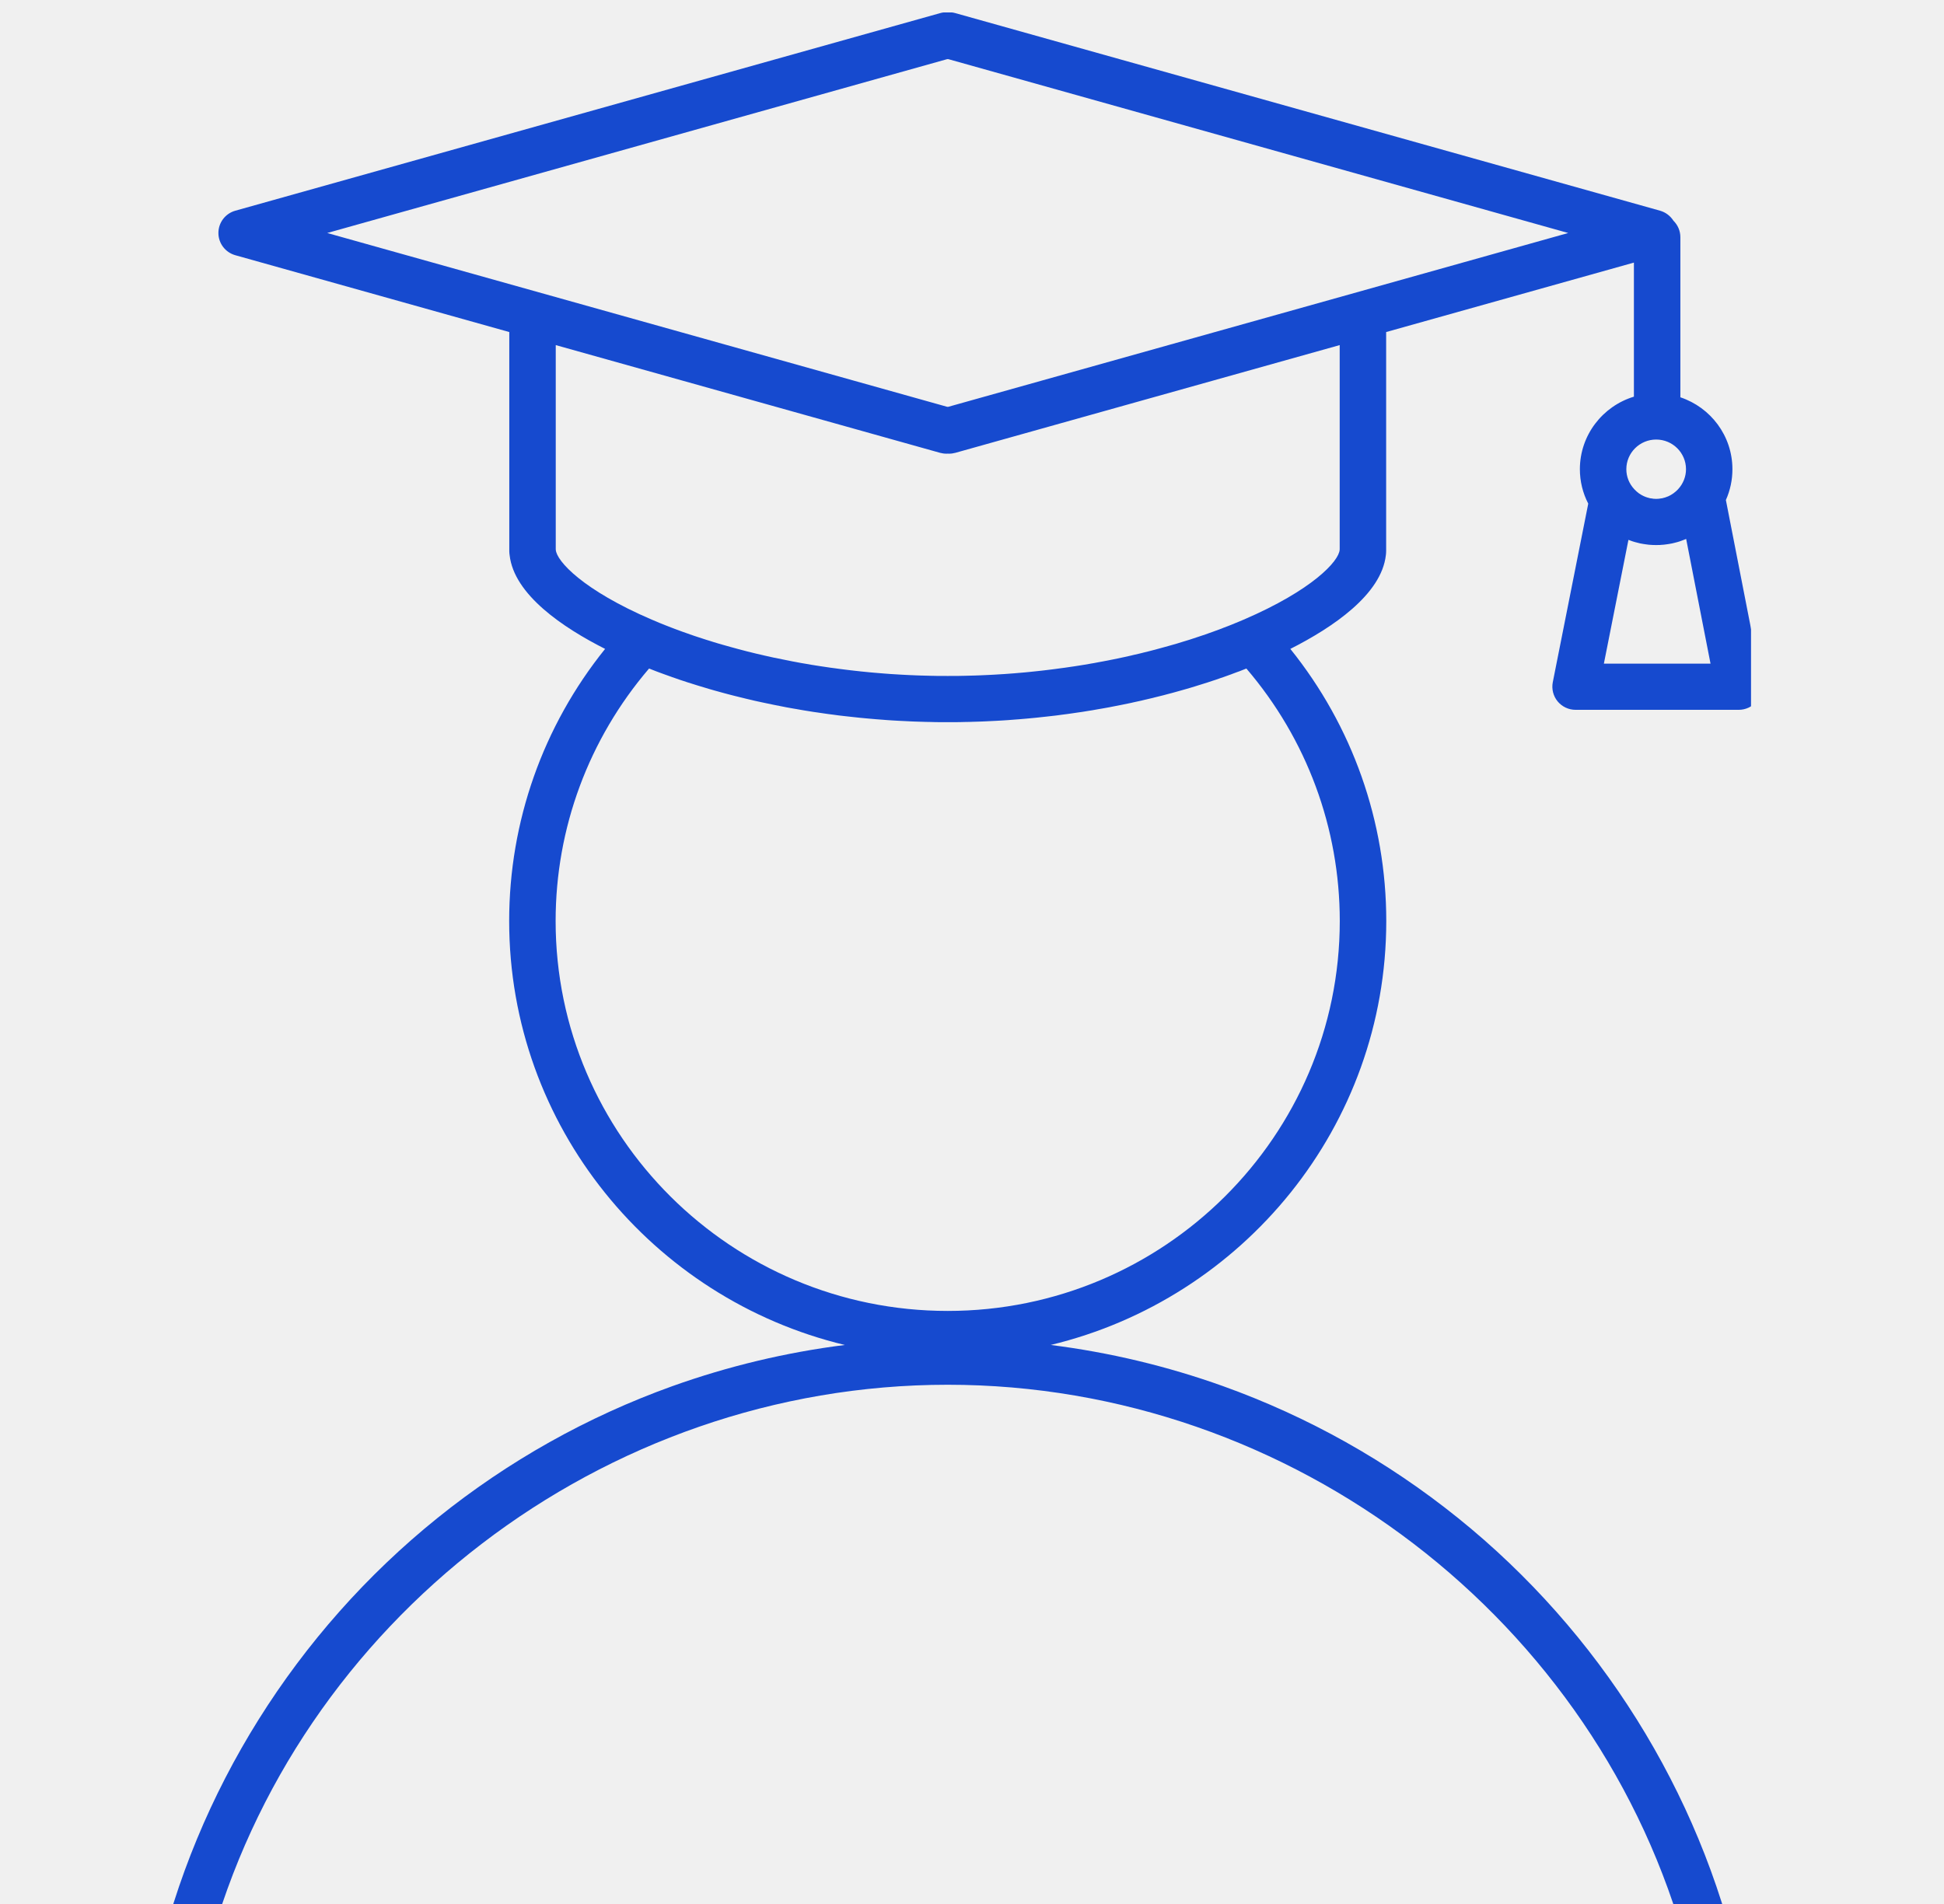
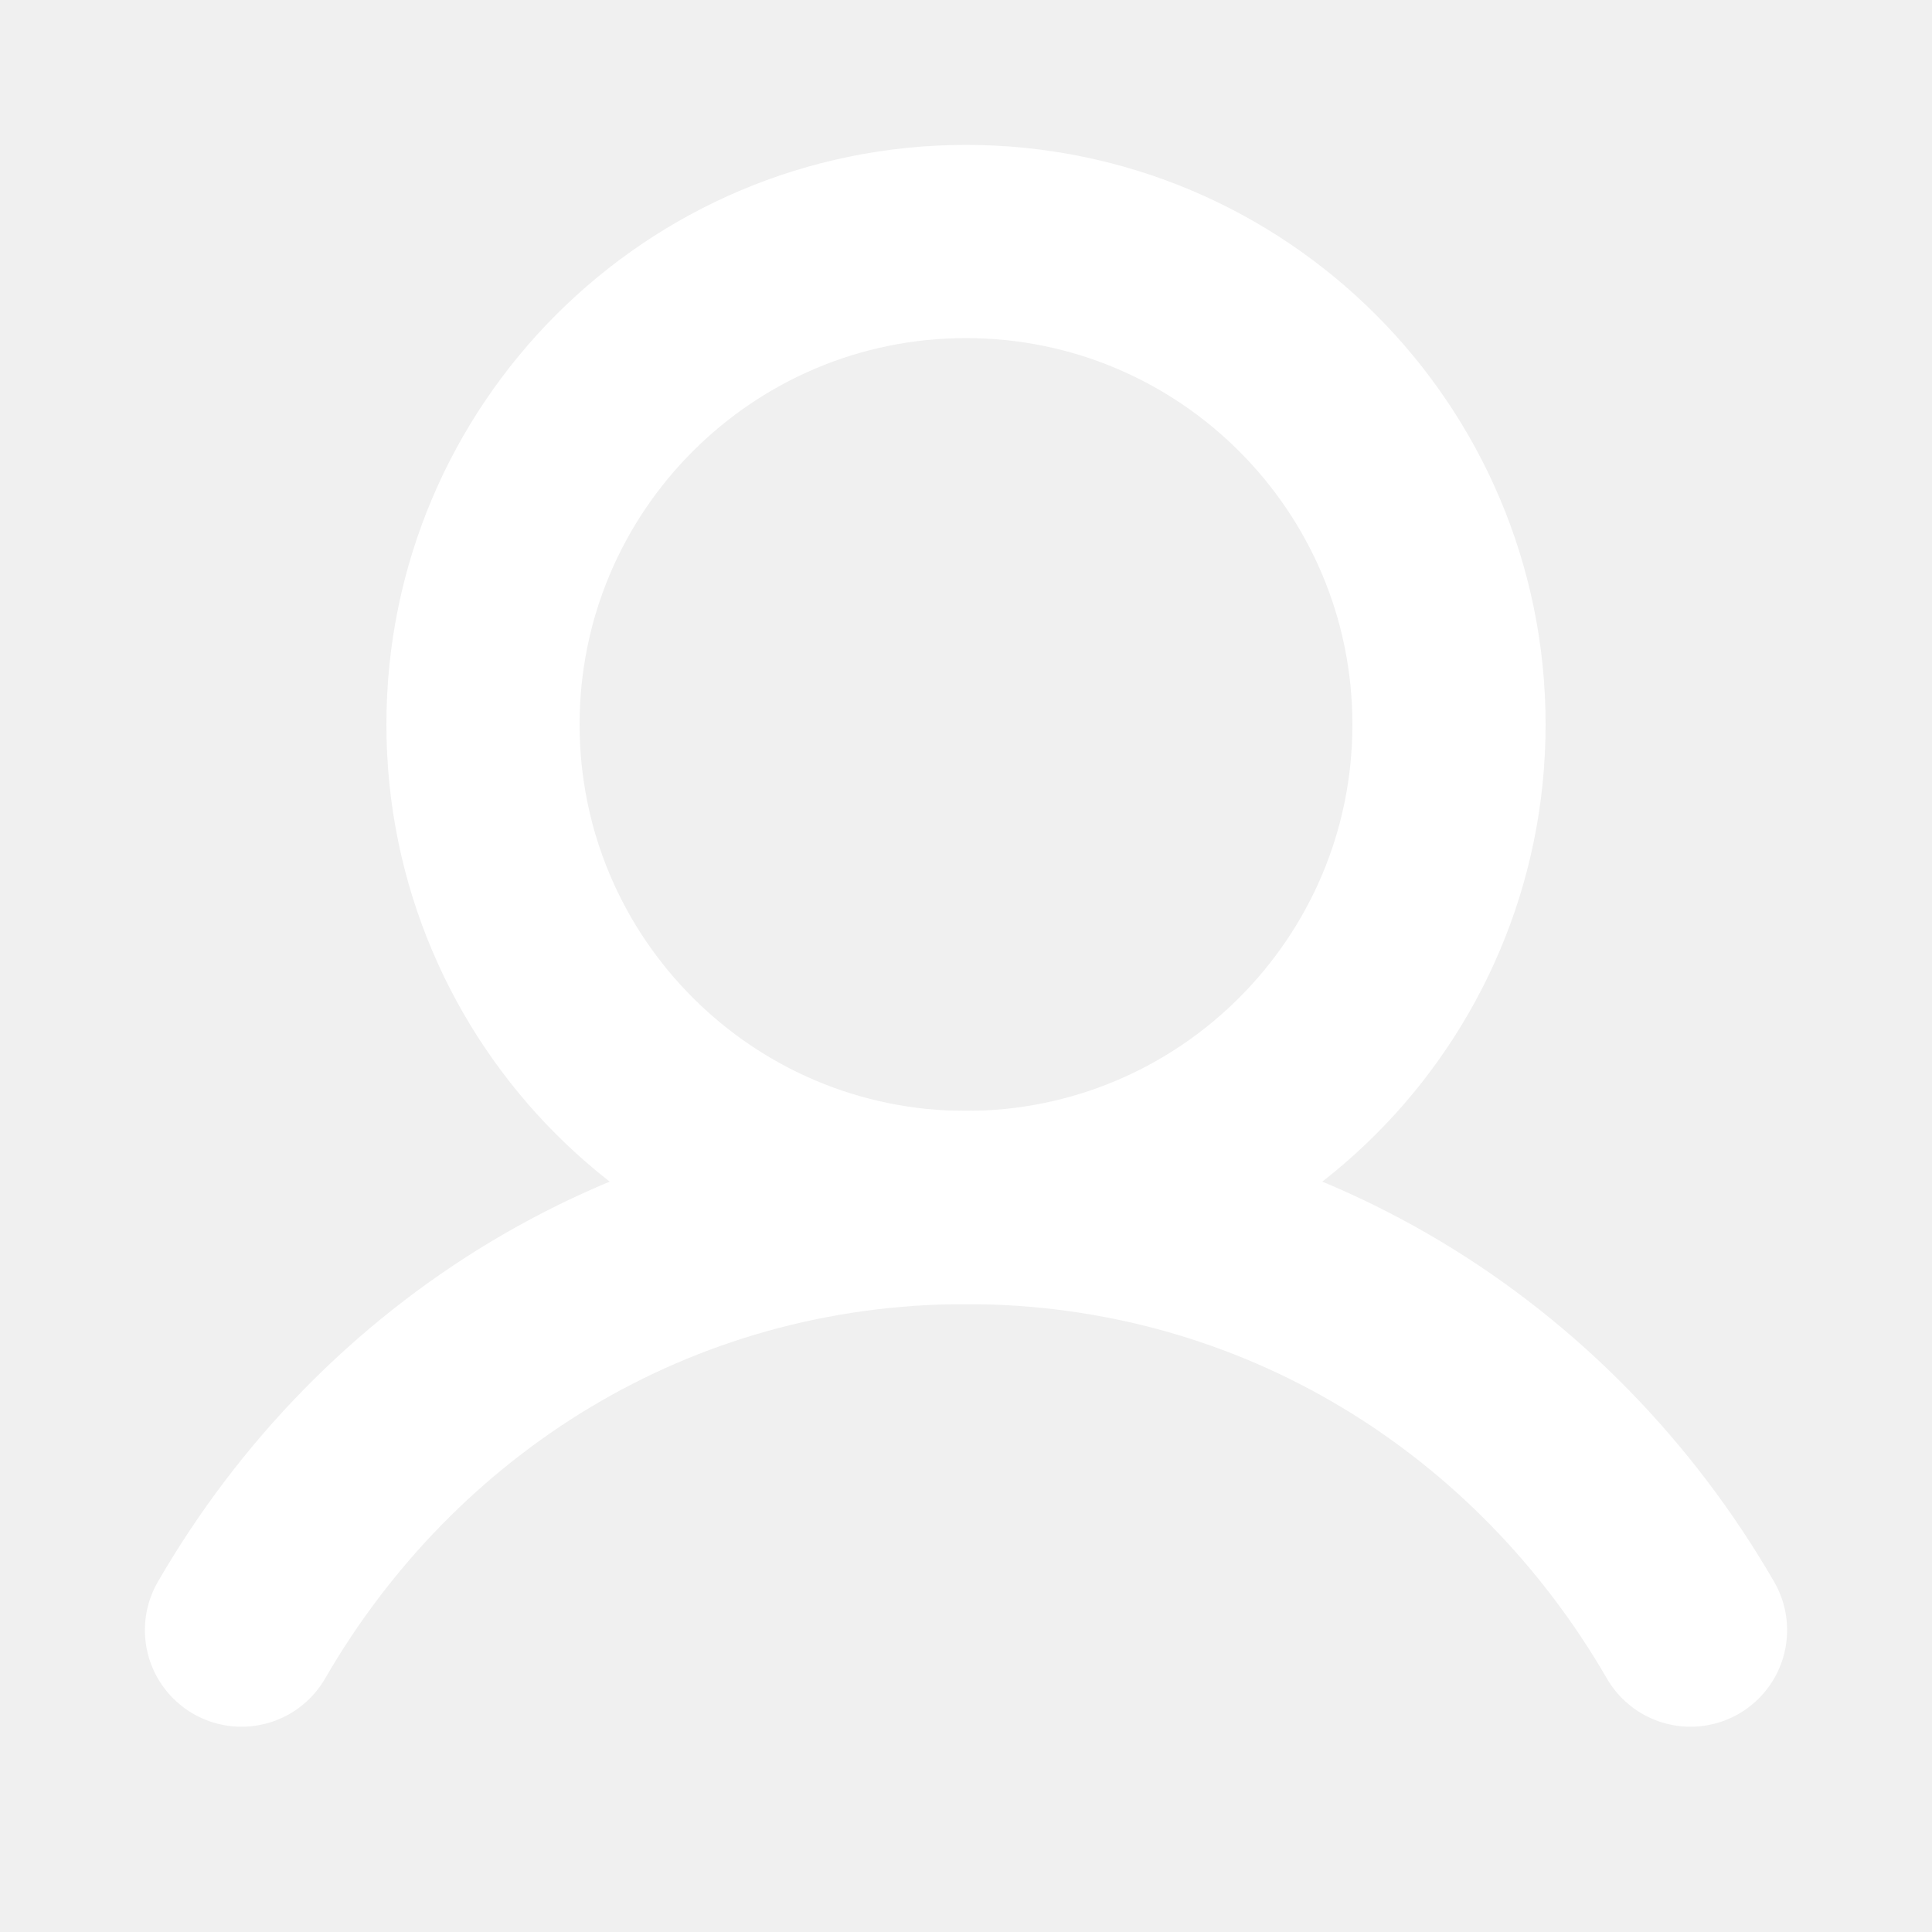
- <svg xmlns="http://www.w3.org/2000/svg" width="49" height="48" viewBox="0 0 49 48" fill="none">
-   <g clip-path="url(#clip0_5_340)">
-     <g clip-path="url(#clip1_5_340)">
-       <mask id="mask0_5_340" style="mask-type:alpha" maskUnits="userSpaceOnUse" x="3" y="0" width="42" height="51">
-         <path fill-rule="evenodd" clip-rule="evenodd" d="M3.921 0.309H44.138V50.309H3.921V0.309Z" fill="white" />
-       </mask>
-       <g mask="url(#mask0_5_340)">
-         <path fill-rule="evenodd" clip-rule="evenodd" d="M40.427 16.73L41.046 13.61C41.066 13.617 41.088 13.625 41.11 13.633L41.111 13.634C41.124 13.639 41.138 13.643 41.152 13.648H41.154C41.154 13.648 41.154 13.649 41.154 13.649C41.178 13.657 41.203 13.664 41.225 13.67C41.227 13.67 41.228 13.671 41.231 13.671C41.255 13.677 41.277 13.683 41.297 13.688L41.294 13.687C41.311 13.692 41.327 13.695 41.343 13.7C41.343 13.7 41.344 13.7 41.345 13.7C41.373 13.706 41.398 13.71 41.423 13.714C41.446 13.717 41.466 13.72 41.485 13.723C41.503 13.726 41.521 13.729 41.54 13.73C41.541 13.73 41.542 13.731 41.543 13.731H41.544C41.555 13.732 41.566 13.733 41.577 13.734C41.633 13.739 41.689 13.741 41.745 13.741C41.779 13.741 41.811 13.741 41.845 13.739C41.855 13.739 41.865 13.737 41.875 13.736C41.899 13.735 41.922 13.734 41.946 13.731H41.948L41.949 13.73C41.967 13.729 41.984 13.726 42.005 13.723C42.024 13.72 42.045 13.717 42.067 13.714C42.091 13.71 42.117 13.706 42.144 13.7H42.145C42.163 13.696 42.18 13.692 42.194 13.688C42.195 13.687 42.197 13.687 42.199 13.687C42.217 13.682 42.237 13.677 42.26 13.671C42.262 13.671 42.264 13.67 42.266 13.67C42.288 13.664 42.311 13.657 42.336 13.649L42.337 13.648H42.339C42.351 13.644 42.364 13.639 42.378 13.634C42.405 13.624 42.429 13.616 42.45 13.607C42.451 13.607 42.451 13.606 42.452 13.606C42.469 13.6 42.485 13.594 42.501 13.587L43.115 16.73H40.427ZM41.745 11.081C42.16 11.081 42.497 11.417 42.497 11.829C42.497 12.017 42.425 12.196 42.296 12.335C42.261 12.372 42.224 12.406 42.182 12.435C42.182 12.436 42.182 12.436 42.182 12.436C42.169 12.445 42.158 12.451 42.146 12.459C42.138 12.464 42.13 12.469 42.121 12.475C42.121 12.475 42.12 12.476 42.12 12.476L42.117 12.477C42.116 12.478 42.115 12.479 42.115 12.479C42.097 12.488 42.079 12.498 42.058 12.508L42.056 12.509C42.054 12.51 42.049 12.512 42.045 12.514C42.028 12.521 42.011 12.527 41.993 12.533C41.992 12.534 41.99 12.534 41.988 12.535C41.984 12.538 41.978 12.539 41.973 12.541C41.966 12.543 41.959 12.544 41.952 12.546C41.942 12.549 41.931 12.552 41.919 12.555L41.918 12.556C41.912 12.556 41.905 12.559 41.897 12.561C41.884 12.563 41.87 12.565 41.855 12.567C41.852 12.568 41.847 12.568 41.843 12.568C41.836 12.57 41.828 12.571 41.819 12.573C41.794 12.575 41.769 12.577 41.745 12.577C41.721 12.577 41.696 12.575 41.67 12.573H41.669C41.661 12.571 41.654 12.57 41.647 12.568C41.635 12.568 41.624 12.566 41.613 12.564C41.606 12.563 41.599 12.562 41.592 12.561C41.586 12.559 41.579 12.557 41.572 12.556C41.569 12.555 41.567 12.554 41.563 12.553C41.549 12.55 41.532 12.545 41.518 12.541C41.512 12.539 41.507 12.537 41.501 12.535C41.492 12.532 41.483 12.528 41.476 12.526C41.465 12.521 41.455 12.518 41.446 12.514L41.444 12.513L41.437 12.509L41.434 12.509C41.422 12.503 41.411 12.498 41.403 12.493C41.393 12.489 41.384 12.484 41.375 12.479C41.374 12.478 41.373 12.477 41.371 12.476L41.37 12.475C41.361 12.47 41.353 12.464 41.344 12.459C41.333 12.451 41.32 12.444 41.308 12.436C41.268 12.406 41.229 12.372 41.195 12.335C41.064 12.196 40.993 12.017 40.993 11.829C40.993 11.417 41.33 11.081 41.745 11.081ZM34.195 7.37L23.901 10.256C23.892 10.256 23.884 10.256 23.875 10.256L21.503 9.591L13.582 7.37L8.248 5.874L23.874 1.491C23.883 1.491 23.893 1.491 23.903 1.491L39.528 5.874L34.195 7.37ZM33.767 13.859C33.751 14.146 33.077 14.878 31.346 15.622C31.29 15.646 31.233 15.67 31.175 15.694L31.174 15.695L31.149 15.704C31.101 15.725 31.05 15.745 31 15.765L30.954 15.783C30.91 15.8 30.867 15.817 30.822 15.833L30.821 15.834L30.764 15.856C30.723 15.871 30.681 15.887 30.639 15.902L30.574 15.926C30.533 15.939 30.494 15.955 30.453 15.969L30.383 15.994C30.344 16.008 30.302 16.021 30.261 16.035L30.186 16.06C30.146 16.073 30.106 16.087 30.065 16.1L29.99 16.125C29.948 16.137 29.906 16.15 29.865 16.163L29.786 16.187L29.661 16.226L29.58 16.249C29.538 16.261 29.494 16.273 29.453 16.285L29.37 16.308C29.327 16.321 29.282 16.333 29.239 16.344L29.158 16.366C29.114 16.378 29.066 16.39 29.022 16.402L28.941 16.423C28.899 16.433 28.855 16.444 28.813 16.454C28.808 16.455 28.804 16.457 28.799 16.458L28.722 16.477C28.671 16.489 28.617 16.501 28.564 16.513L28.499 16.529C28.437 16.543 28.373 16.557 28.311 16.571H28.308L28.273 16.579C28.118 16.612 27.961 16.644 27.807 16.673L27.741 16.685C27.685 16.695 27.629 16.706 27.571 16.717L27.487 16.731C27.485 16.731 27.484 16.732 27.483 16.732C27.433 16.741 27.383 16.749 27.334 16.758H27.332L27.239 16.773C27.191 16.781 27.141 16.788 27.093 16.796L26.99 16.811C26.943 16.818 26.895 16.825 26.848 16.832L26.741 16.846C26.696 16.853 26.649 16.859 26.601 16.865L26.492 16.879C26.447 16.884 26.399 16.891 26.353 16.896C26.316 16.901 26.279 16.905 26.241 16.909C26.194 16.914 26.148 16.92 26.101 16.924L25.987 16.936C25.941 16.941 25.894 16.945 25.846 16.95C25.809 16.953 25.77 16.957 25.732 16.96C25.685 16.964 25.636 16.968 25.59 16.972C25.588 16.972 25.585 16.973 25.584 16.973L25.474 16.981C25.427 16.985 25.378 16.988 25.33 16.992L25.213 16.999C25.165 17.002 25.116 17.005 25.067 17.008L24.952 17.014C24.903 17.016 24.851 17.019 24.801 17.021L24.689 17.026C24.64 17.028 24.592 17.029 24.543 17.031H24.53L24.424 17.034C24.373 17.035 24.318 17.037 24.265 17.038H24.245L24.157 17.04C24.068 17.04 23.978 17.041 23.888 17.041C23.799 17.041 23.709 17.04 23.62 17.04L23.532 17.038H23.511C23.458 17.037 23.405 17.035 23.352 17.034L23.247 17.031H23.234C23.186 17.029 23.136 17.028 23.088 17.026L22.976 17.021H22.963C22.917 17.018 22.87 17.016 22.824 17.014L22.71 17.008C22.66 17.005 22.611 17.002 22.562 16.999L22.447 16.992C22.399 16.988 22.35 16.985 22.302 16.981L22.188 16.972C22.14 16.968 22.092 16.964 22.045 16.96C22.006 16.957 21.969 16.953 21.931 16.95C21.884 16.945 21.835 16.941 21.79 16.936L21.677 16.925L21.676 16.924C21.628 16.92 21.583 16.914 21.536 16.909C21.499 16.905 21.461 16.901 21.424 16.896C21.378 16.891 21.33 16.885 21.284 16.879L21.175 16.865C21.129 16.859 21.081 16.853 21.035 16.846L20.928 16.832C20.88 16.825 20.834 16.818 20.787 16.811L20.685 16.796L20.544 16.774L20.54 16.773L20.443 16.758C20.395 16.749 20.346 16.741 20.297 16.732H20.294L20.29 16.731L20.205 16.717C20.149 16.706 20.091 16.695 20.035 16.685L19.97 16.673C19.815 16.643 19.658 16.612 19.504 16.579L19.468 16.571C19.403 16.557 19.34 16.543 19.279 16.529L19.212 16.513C19.159 16.501 19.108 16.489 19.055 16.477L18.979 16.458C18.932 16.446 18.883 16.435 18.835 16.423L18.756 16.402C18.71 16.39 18.664 16.378 18.618 16.366L18.538 16.344C18.494 16.333 18.45 16.321 18.406 16.308L18.325 16.285C18.281 16.273 18.238 16.261 18.196 16.249L18.195 16.248L18.116 16.226L17.99 16.188L17.912 16.163C17.871 16.15 17.83 16.137 17.789 16.125L17.712 16.1C17.671 16.087 17.63 16.073 17.589 16.06L17.516 16.036C17.475 16.021 17.434 16.008 17.394 15.994L17.325 15.969C17.284 15.955 17.242 15.94 17.202 15.926L17.137 15.902C17.094 15.887 17.052 15.871 17.011 15.856L16.954 15.834C16.91 15.816 16.864 15.799 16.821 15.782L16.777 15.765C16.726 15.745 16.675 15.724 16.625 15.704L16.602 15.694C16.583 15.686 16.566 15.679 16.548 15.671C16.509 15.655 16.469 15.639 16.431 15.622C16.431 15.622 16.43 15.622 16.43 15.622C14.698 14.878 14.027 14.146 14.009 13.859C14.008 13.855 14.008 13.85 14.008 13.846V8.7L21.185 10.712L23.696 11.416C23.716 11.422 23.735 11.425 23.756 11.428C23.763 11.43 23.769 11.431 23.776 11.432C23.785 11.434 23.794 11.434 23.803 11.435C23.82 11.436 23.837 11.438 23.855 11.438C23.866 11.438 23.878 11.437 23.889 11.436C23.9 11.437 23.91 11.438 23.921 11.438C23.938 11.438 23.955 11.436 23.972 11.435C23.983 11.434 23.991 11.434 24.001 11.432C24.008 11.431 24.014 11.43 24.02 11.428C24.034 11.426 24.047 11.424 24.059 11.42C24.065 11.419 24.071 11.419 24.077 11.417C24.078 11.417 24.079 11.417 24.08 11.416L33.768 8.7V13.846C33.768 13.85 33.767 13.855 33.767 13.859ZM23.888 33.049C18.439 33.049 14.005 28.639 14.005 23.219C14.005 20.876 14.839 18.631 16.36 16.854L16.39 16.865C16.437 16.884 16.486 16.903 16.535 16.922L16.596 16.945C16.641 16.962 16.686 16.979 16.732 16.995L16.802 17.02C16.845 17.036 16.889 17.052 16.933 17.067L16.934 17.068L17.008 17.093C17.051 17.109 17.095 17.123 17.139 17.139L17.219 17.165C17.262 17.179 17.306 17.193 17.349 17.208L17.43 17.233C17.474 17.248 17.519 17.262 17.563 17.275L17.648 17.301C17.691 17.315 17.737 17.328 17.782 17.341L17.867 17.367C17.912 17.38 17.958 17.393 18.003 17.406L18.09 17.43C18.137 17.444 18.184 17.456 18.231 17.469L18.317 17.492C18.365 17.504 18.413 17.517 18.462 17.53L18.546 17.551C18.597 17.565 18.649 17.577 18.7 17.589L18.779 17.608C18.78 17.608 18.78 17.609 18.78 17.609C18.835 17.622 18.891 17.635 18.946 17.648L19.017 17.665C19.084 17.679 19.151 17.694 19.218 17.709L19.257 17.717C19.419 17.752 19.585 17.786 19.749 17.817L19.819 17.831C19.878 17.842 19.939 17.852 19.998 17.863L20.088 17.878L20.103 17.881C20.152 17.89 20.201 17.898 20.251 17.907L20.35 17.923H20.353C20.355 17.923 20.356 17.924 20.357 17.924L20.505 17.948L20.613 17.963C20.662 17.971 20.712 17.978 20.762 17.985L20.874 18.001C20.923 18.007 20.974 18.014 21.022 18.02L21.139 18.036C21.189 18.042 21.237 18.047 21.287 18.053C21.325 18.058 21.365 18.062 21.404 18.066C21.453 18.072 21.502 18.077 21.551 18.082C21.591 18.087 21.632 18.091 21.672 18.095C21.722 18.101 21.77 18.105 21.82 18.109C21.86 18.113 21.901 18.117 21.942 18.12C21.992 18.125 22.043 18.13 22.092 18.133L22.214 18.142C22.265 18.147 22.316 18.15 22.366 18.154L22.487 18.162C22.539 18.166 22.591 18.168 22.644 18.171L22.765 18.177C22.813 18.18 22.863 18.183 22.912 18.184L22.924 18.185L23.042 18.19C23.093 18.192 23.147 18.194 23.198 18.195H23.21L23.322 18.199C23.377 18.201 23.435 18.201 23.491 18.202L23.511 18.203L23.604 18.205C23.698 18.206 23.794 18.206 23.888 18.206C23.983 18.206 24.078 18.206 24.172 18.205L24.265 18.203L24.286 18.202C24.342 18.201 24.398 18.201 24.453 18.199L24.565 18.195H24.579C24.63 18.194 24.683 18.192 24.734 18.19L24.85 18.185C24.904 18.183 24.958 18.18 25.012 18.177L25.133 18.171C25.185 18.168 25.236 18.166 25.288 18.162L25.409 18.154C25.409 18.154 25.41 18.154 25.41 18.154C25.461 18.15 25.512 18.147 25.562 18.142L25.684 18.133C25.735 18.13 25.785 18.125 25.835 18.12C25.876 18.117 25.916 18.113 25.956 18.109C26.006 18.105 26.055 18.101 26.104 18.095L26.224 18.082C26.273 18.077 26.323 18.072 26.373 18.066C26.413 18.062 26.451 18.058 26.489 18.053C26.538 18.047 26.589 18.042 26.637 18.036C26.676 18.03 26.715 18.026 26.753 18.02C26.803 18.014 26.852 18.007 26.901 18.001L27.014 17.985C27.063 17.978 27.113 17.971 27.163 17.963L27.271 17.948C27.323 17.94 27.374 17.931 27.424 17.923L27.526 17.907C27.579 17.898 27.632 17.889 27.688 17.878L27.777 17.863C27.838 17.852 27.898 17.842 27.957 17.831L28.026 17.817C28.19 17.786 28.356 17.753 28.52 17.718L28.561 17.708C28.627 17.694 28.694 17.679 28.759 17.665L28.829 17.648L28.996 17.609L29.077 17.59C29.078 17.589 29.079 17.588 29.081 17.588C29.082 17.588 29.084 17.588 29.084 17.587C29.134 17.576 29.181 17.564 29.23 17.551L29.315 17.53C29.363 17.517 29.411 17.505 29.458 17.492L29.546 17.469C29.593 17.457 29.639 17.443 29.686 17.43L29.772 17.406C29.818 17.393 29.863 17.38 29.909 17.367L29.995 17.342C30.04 17.328 30.085 17.315 30.13 17.301L30.212 17.275C30.257 17.262 30.301 17.248 30.345 17.234C30.345 17.234 30.345 17.233 30.346 17.233L30.427 17.208L30.558 17.165L30.559 17.164L30.638 17.139C30.681 17.123 30.724 17.109 30.768 17.093L30.843 17.068C30.887 17.052 30.93 17.036 30.974 17.021L30.975 17.02L31.044 16.996L31.044 16.995C31.09 16.979 31.135 16.962 31.178 16.945L31.243 16.922C31.291 16.904 31.338 16.884 31.385 16.866L31.416 16.854C32.937 18.631 33.77 20.876 33.77 23.219C33.77 28.639 29.338 33.049 23.888 33.049ZM42.523 49.144H5.254C7.477 40.853 15.197 34.91 23.888 34.91C32.579 34.91 40.301 40.853 42.523 49.144ZM44.4 17.202L43.505 12.62C43.504 12.616 43.503 12.61 43.502 12.606C43.611 12.363 43.667 12.1 43.667 11.829C43.667 10.986 43.118 10.271 42.355 10.016V5.98C42.355 5.817 42.288 5.67 42.18 5.564C42.104 5.445 41.987 5.353 41.844 5.312L24.081 0.331C24.018 0.313 23.953 0.306 23.888 0.31C23.824 0.306 23.759 0.313 23.696 0.331L5.931 5.312C5.679 5.383 5.505 5.612 5.505 5.874C5.505 6.134 5.679 6.363 5.931 6.434L12.837 8.371V13.893C12.837 13.927 12.84 13.96 12.845 13.992C12.954 14.991 14.191 15.823 15.252 16.359C13.687 18.303 12.834 20.711 12.834 23.219C12.834 28.393 16.446 32.743 21.294 33.907C19.811 34.094 18.357 34.441 16.948 34.945C14.801 35.716 12.809 36.834 11.028 38.268C7.458 41.143 4.939 45.166 3.935 49.598C3.896 49.771 3.938 49.952 4.05 50.09C4.16 50.228 4.329 50.309 4.507 50.309H43.271C43.449 50.309 43.617 50.228 43.728 50.09C43.839 49.952 43.88 49.771 43.842 49.598C42.838 45.166 40.319 41.143 36.749 38.268C34.967 36.834 32.975 35.716 30.828 34.945C29.42 34.441 27.965 34.094 26.483 33.907C31.33 32.743 34.942 28.393 34.942 23.219C34.942 20.711 34.088 18.303 32.524 16.359C33.584 15.823 34.822 14.991 34.932 13.993C34.936 13.961 34.939 13.928 34.939 13.893V8.371L41.184 6.62V10C40.397 10.239 39.822 10.968 39.822 11.829C39.822 12.134 39.895 12.431 40.033 12.697L39.139 17.2C39.106 17.371 39.151 17.549 39.262 17.683C39.373 17.817 39.539 17.895 39.714 17.895H43.825C44 17.895 44.166 17.818 44.277 17.684C44.388 17.549 44.434 17.373 44.4 17.202Z" fill="#164ACF" />
-       </g>
-     </g>
+ <svg xmlns="http://www.w3.org/2000/svg" width="20" height="20" viewBox="0 0 20 20" fill="none">
+   <g clip-path="url(#clip0_4_1176)">
+     <path d="M10 12.5C12.761 12.5 15 10.261 15 7.5C15 4.739 12.761 2.5 10 2.5C7.239 2.5 5 4.739 5 7.5C5 10.261 7.239 12.5 10 12.5Z" stroke="white" stroke-width="2" stroke-linecap="round" stroke-linejoin="round" />
+     <path d="M2.5 16.875C4.013 14.26 6.762 12.5 10 12.5C13.238 12.5 15.987 14.26 17.5 16.875" stroke="white" stroke-width="2" stroke-linecap="round" stroke-linejoin="round" />
  </g>
  <defs>
-     <clipPath id="clip0_5_340">
-       <rect width="50" height="50" fill="white" transform="translate(-0.970703 0.309143)" />
-     </clipPath>
-     <clipPath id="clip1_5_340">
-       <rect width="40.217" height="50" fill="white" transform="translate(3.9209 0.309143)" />
+     <clipPath id="clip0_4_1176">
+       <rect width="20" height="20" fill="white" />
    </clipPath>
  </defs>
</svg>
